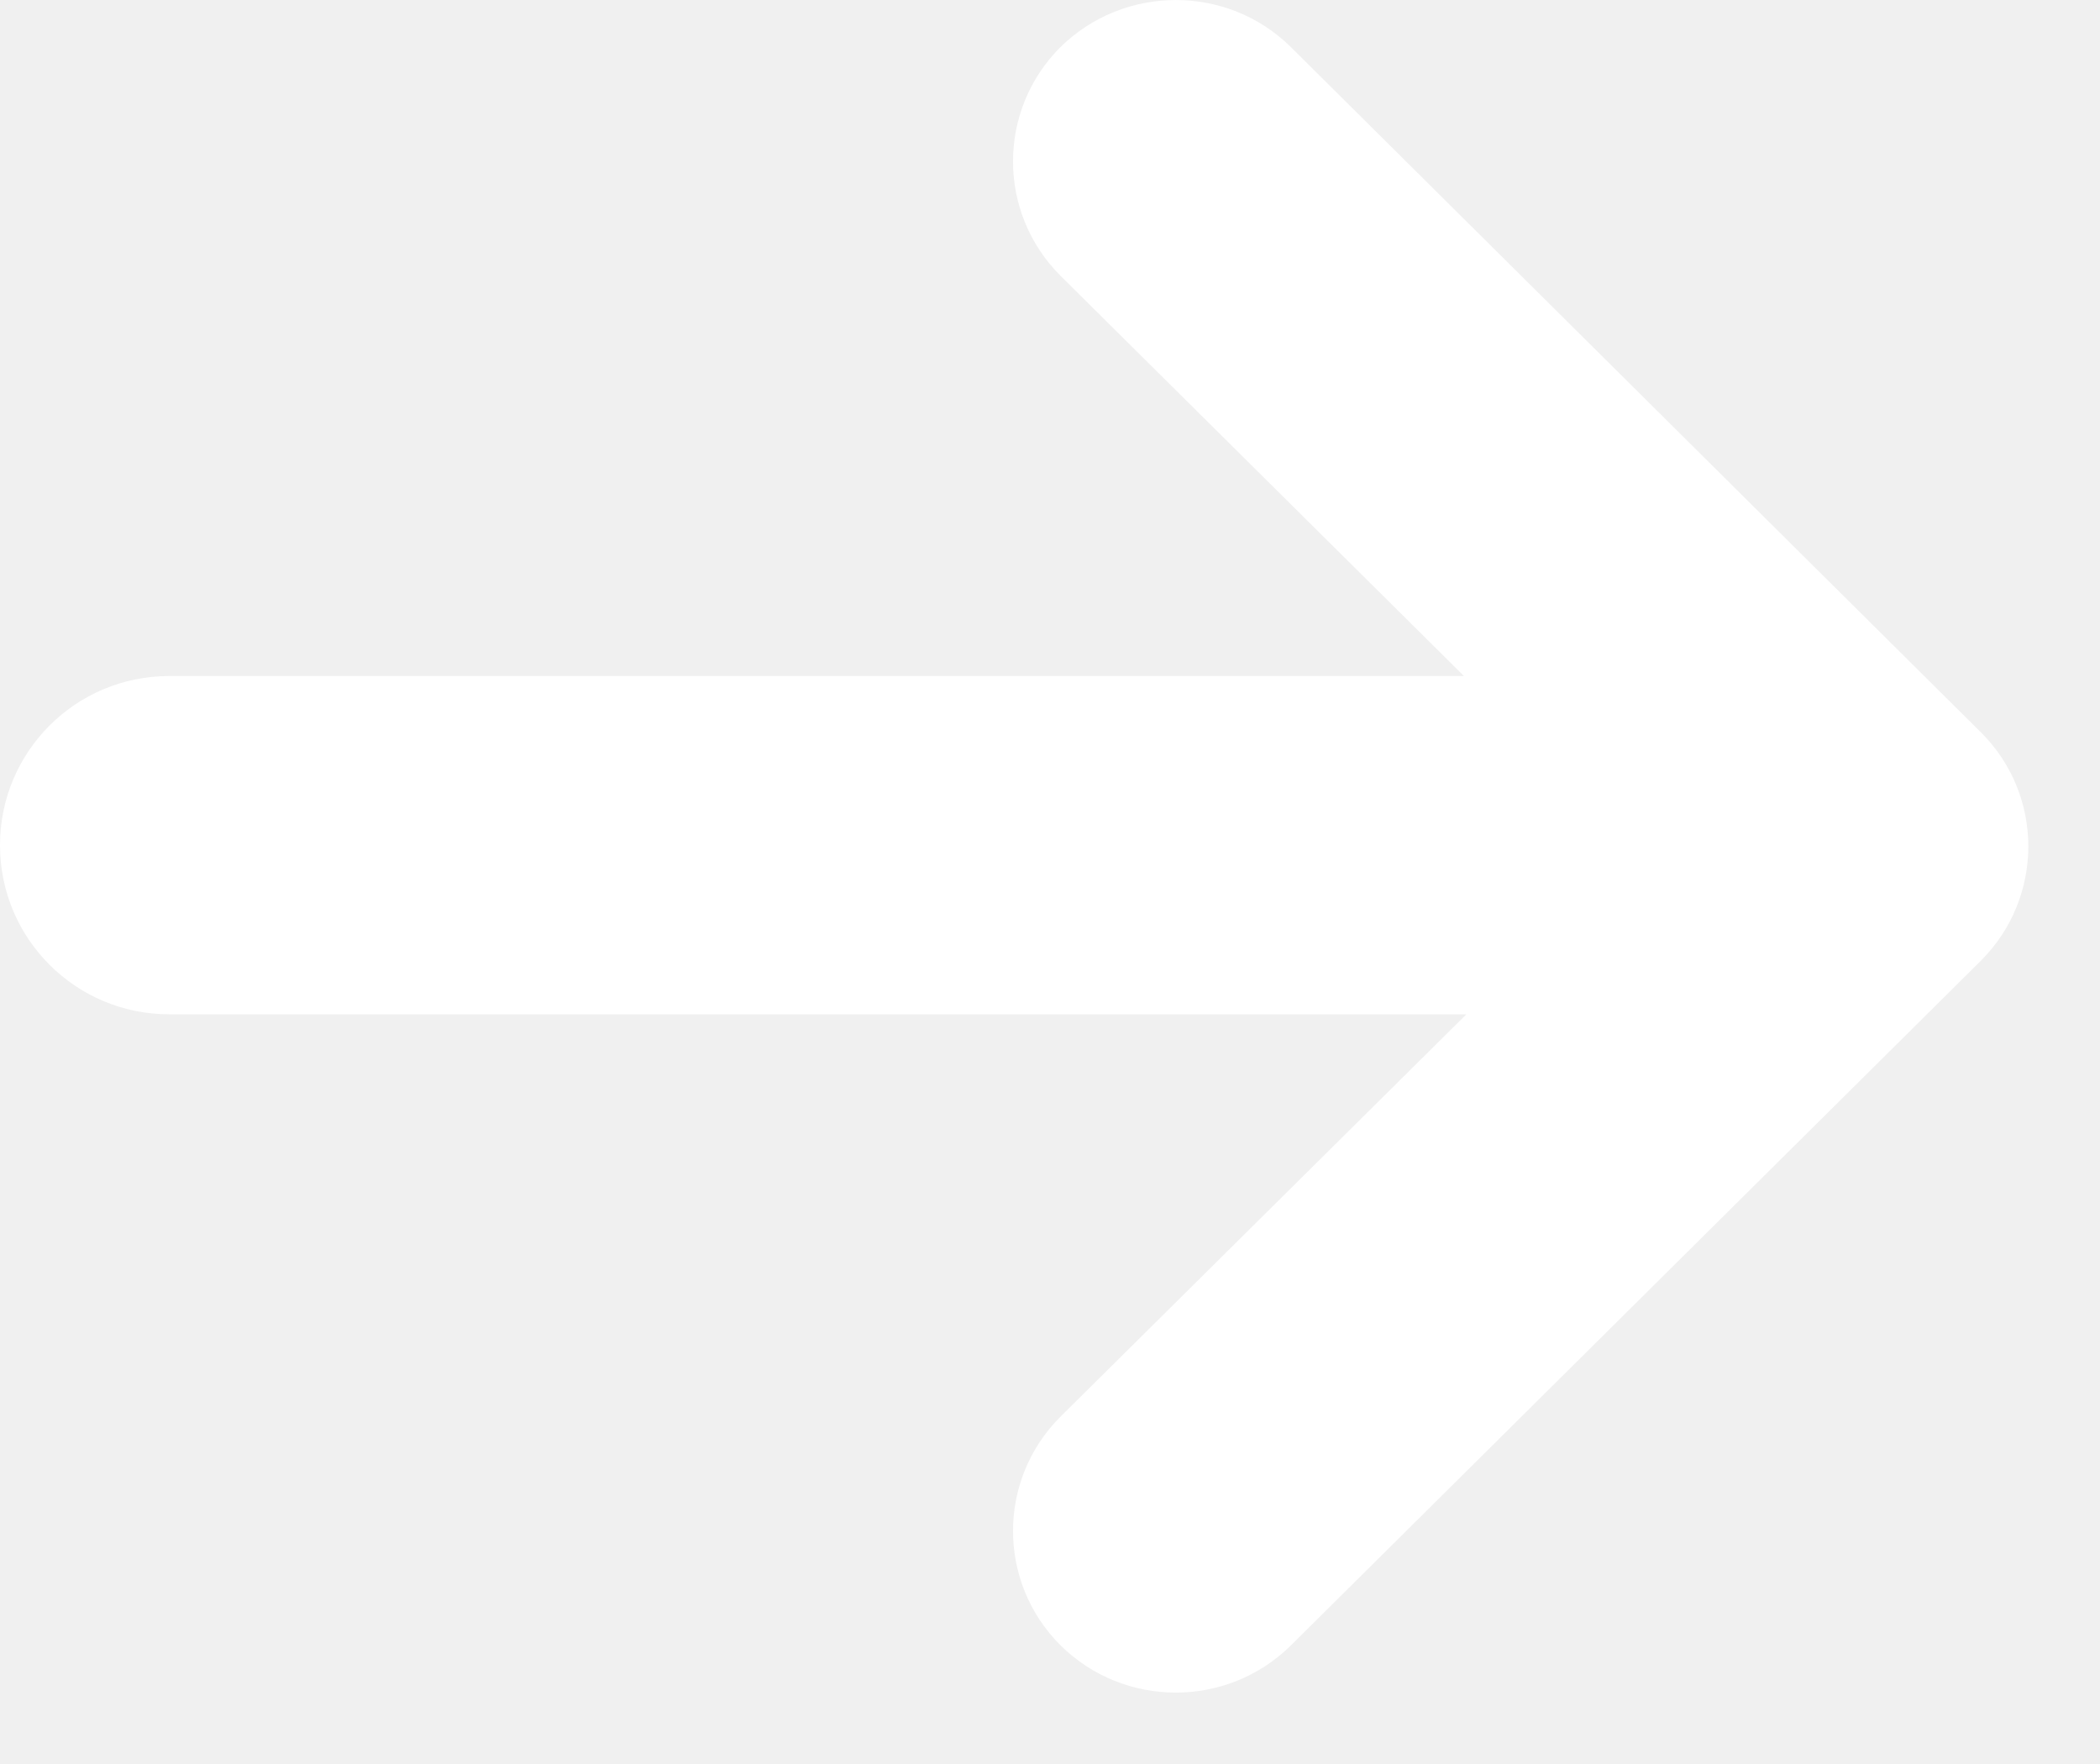
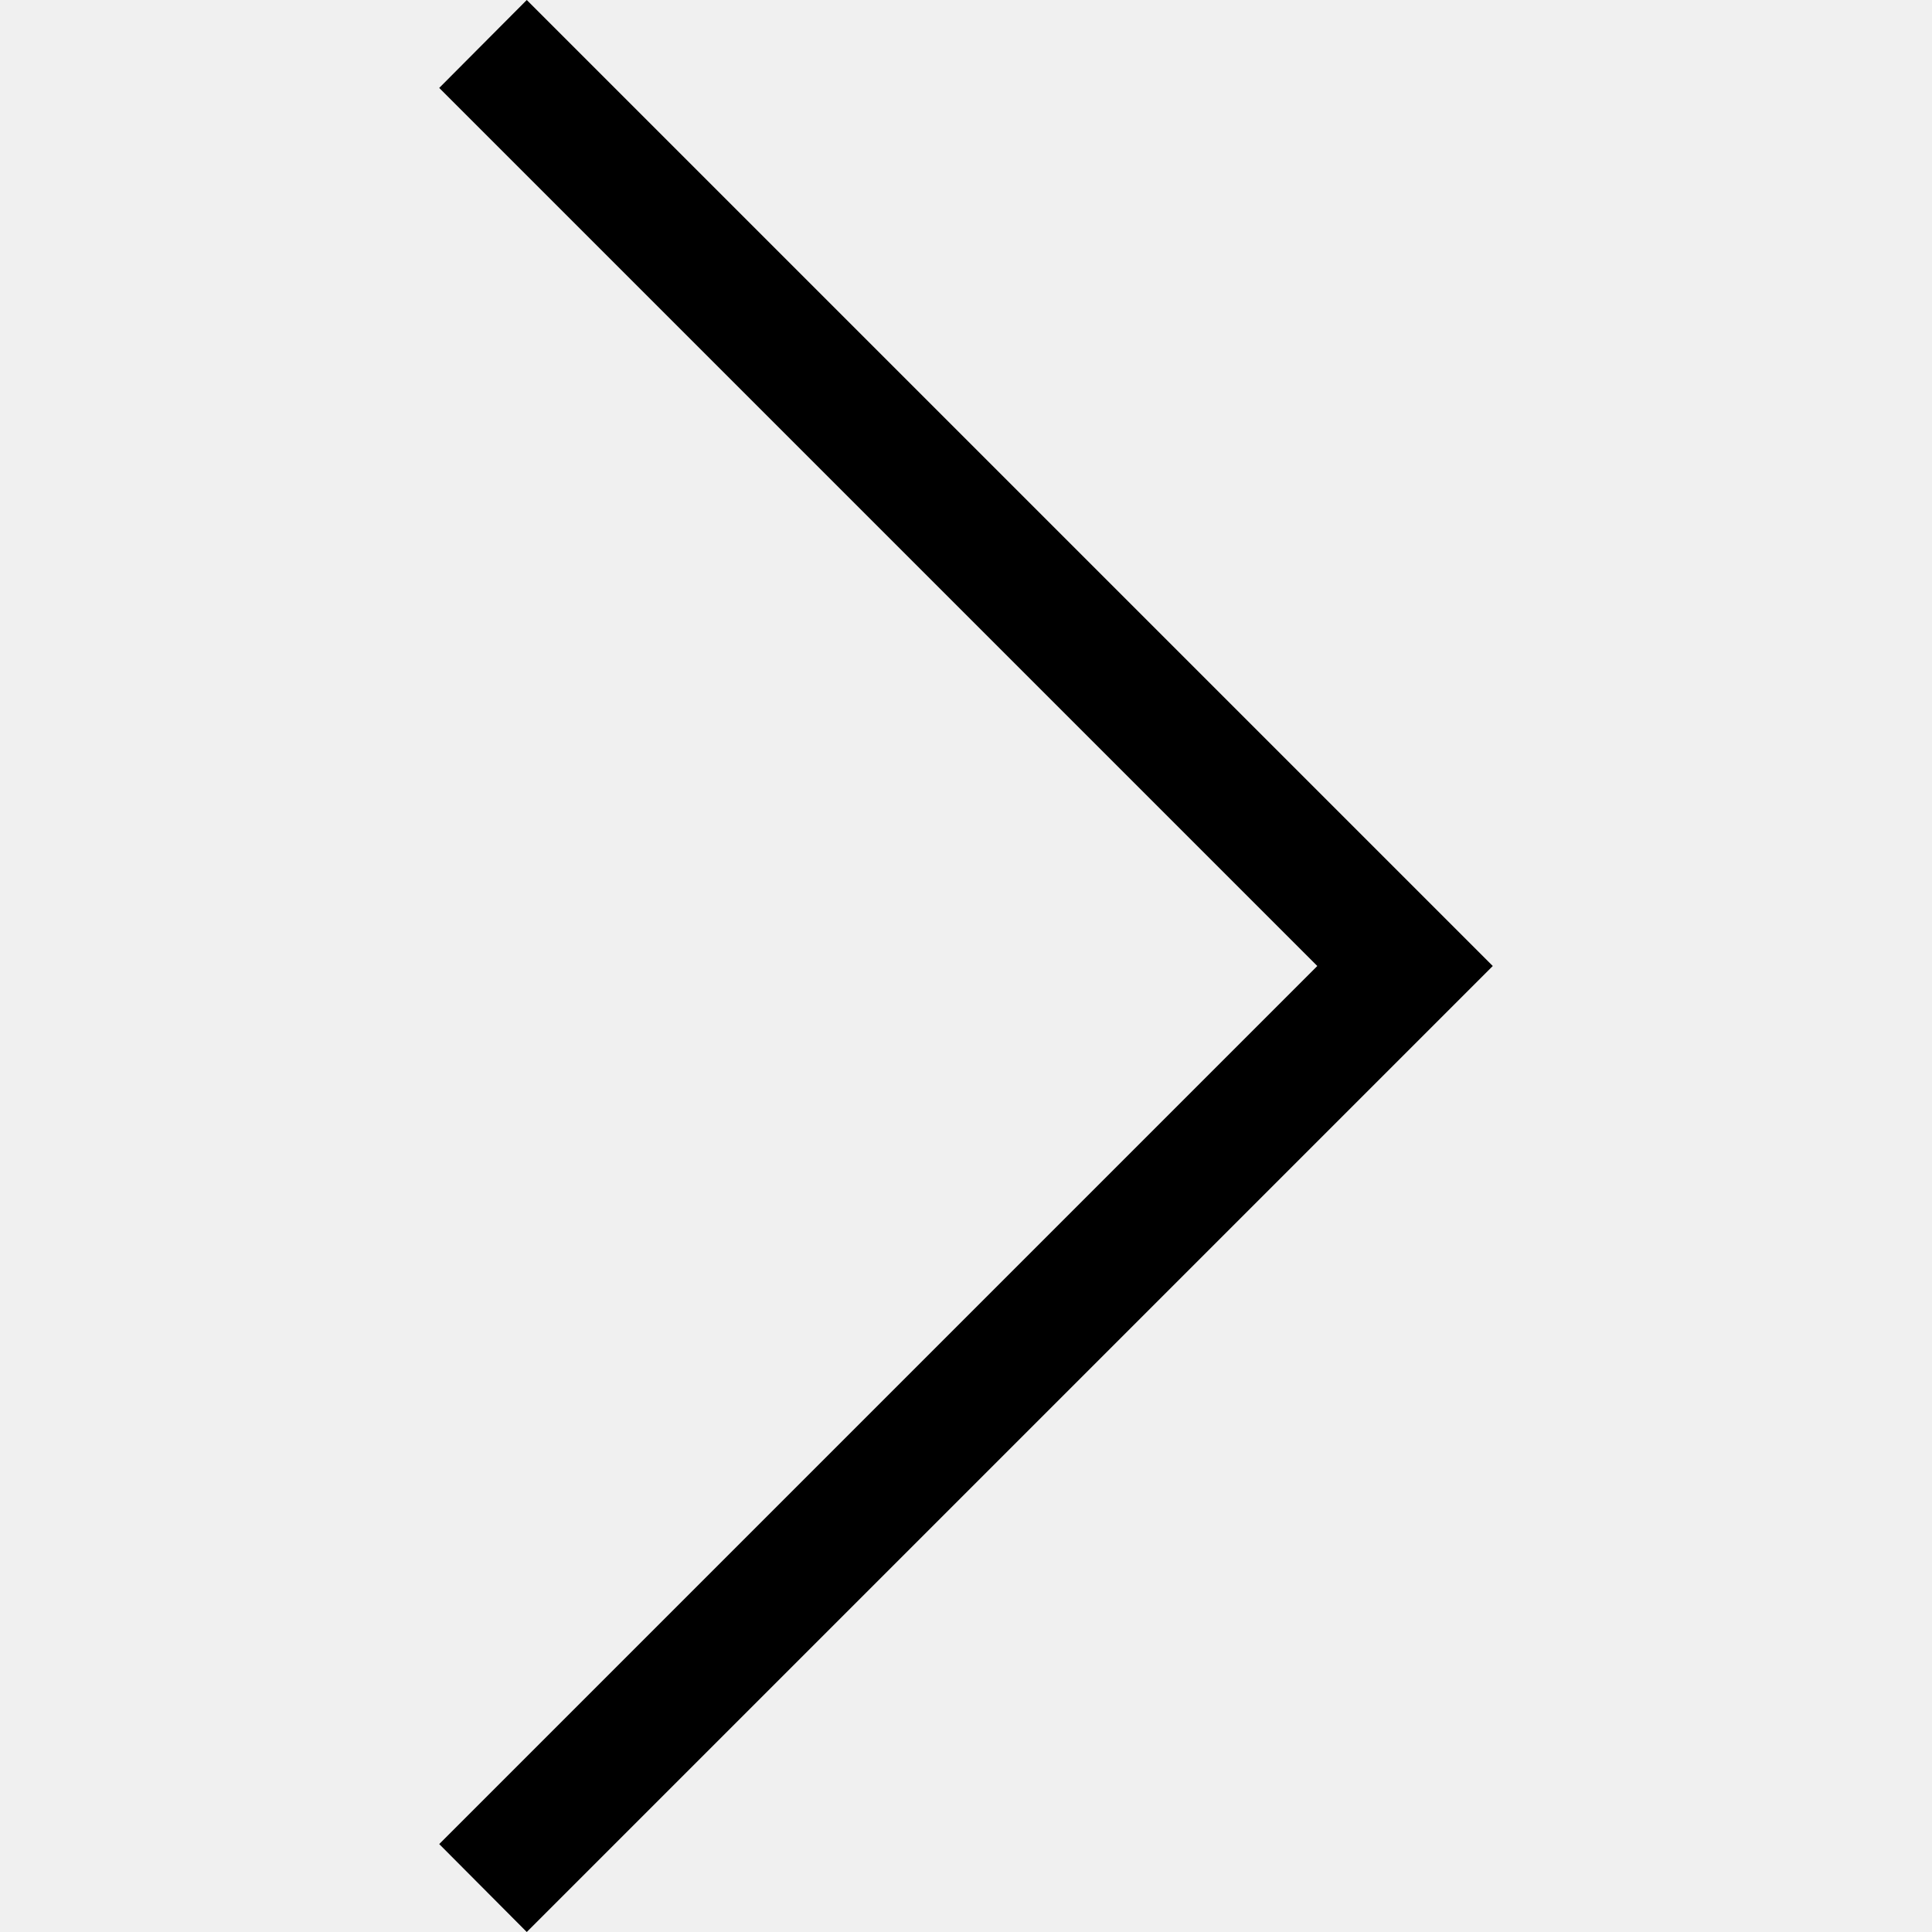
- <svg xmlns="http://www.w3.org/2000/svg" width="25" height="21" viewBox="0 0 25 21" fill="none">
-   <path d="M15.369 19.587L23.582 11.437C24.335 10.685 24.335 9.466 23.582 8.718L15.369 0.562C14.61 -0.189 13.382 -0.185 12.623 0.562C11.872 1.314 11.872 2.529 12.623 3.281L17.428 8.048L2.014 8.048C0.901 8.048 -1.90735e-05 8.948 -1.90735e-05 10.062C-1.90735e-05 11.174 0.901 12.075 2.014 12.075L17.457 12.075L12.623 16.867C11.872 17.618 11.872 18.834 12.623 19.585C13.381 20.337 14.609 20.339 15.369 19.587V19.587Z" fill="white" />
+ <svg xmlns="http://www.w3.org/2000/svg" version="1.1" id="Layer_1" x="0px" y="0px" viewBox="0 0 512 512" style="enable-background:new 0 0 512 512;" xml:space="preserve">
+   <g id="XMLID_1_">
+     <polygon id="XMLID_3_" points="395.6,256 139.6,512 116.4,488.7 349.1,256 116.4,23.3 139.6,0  " />
+   </g>
</svg>
